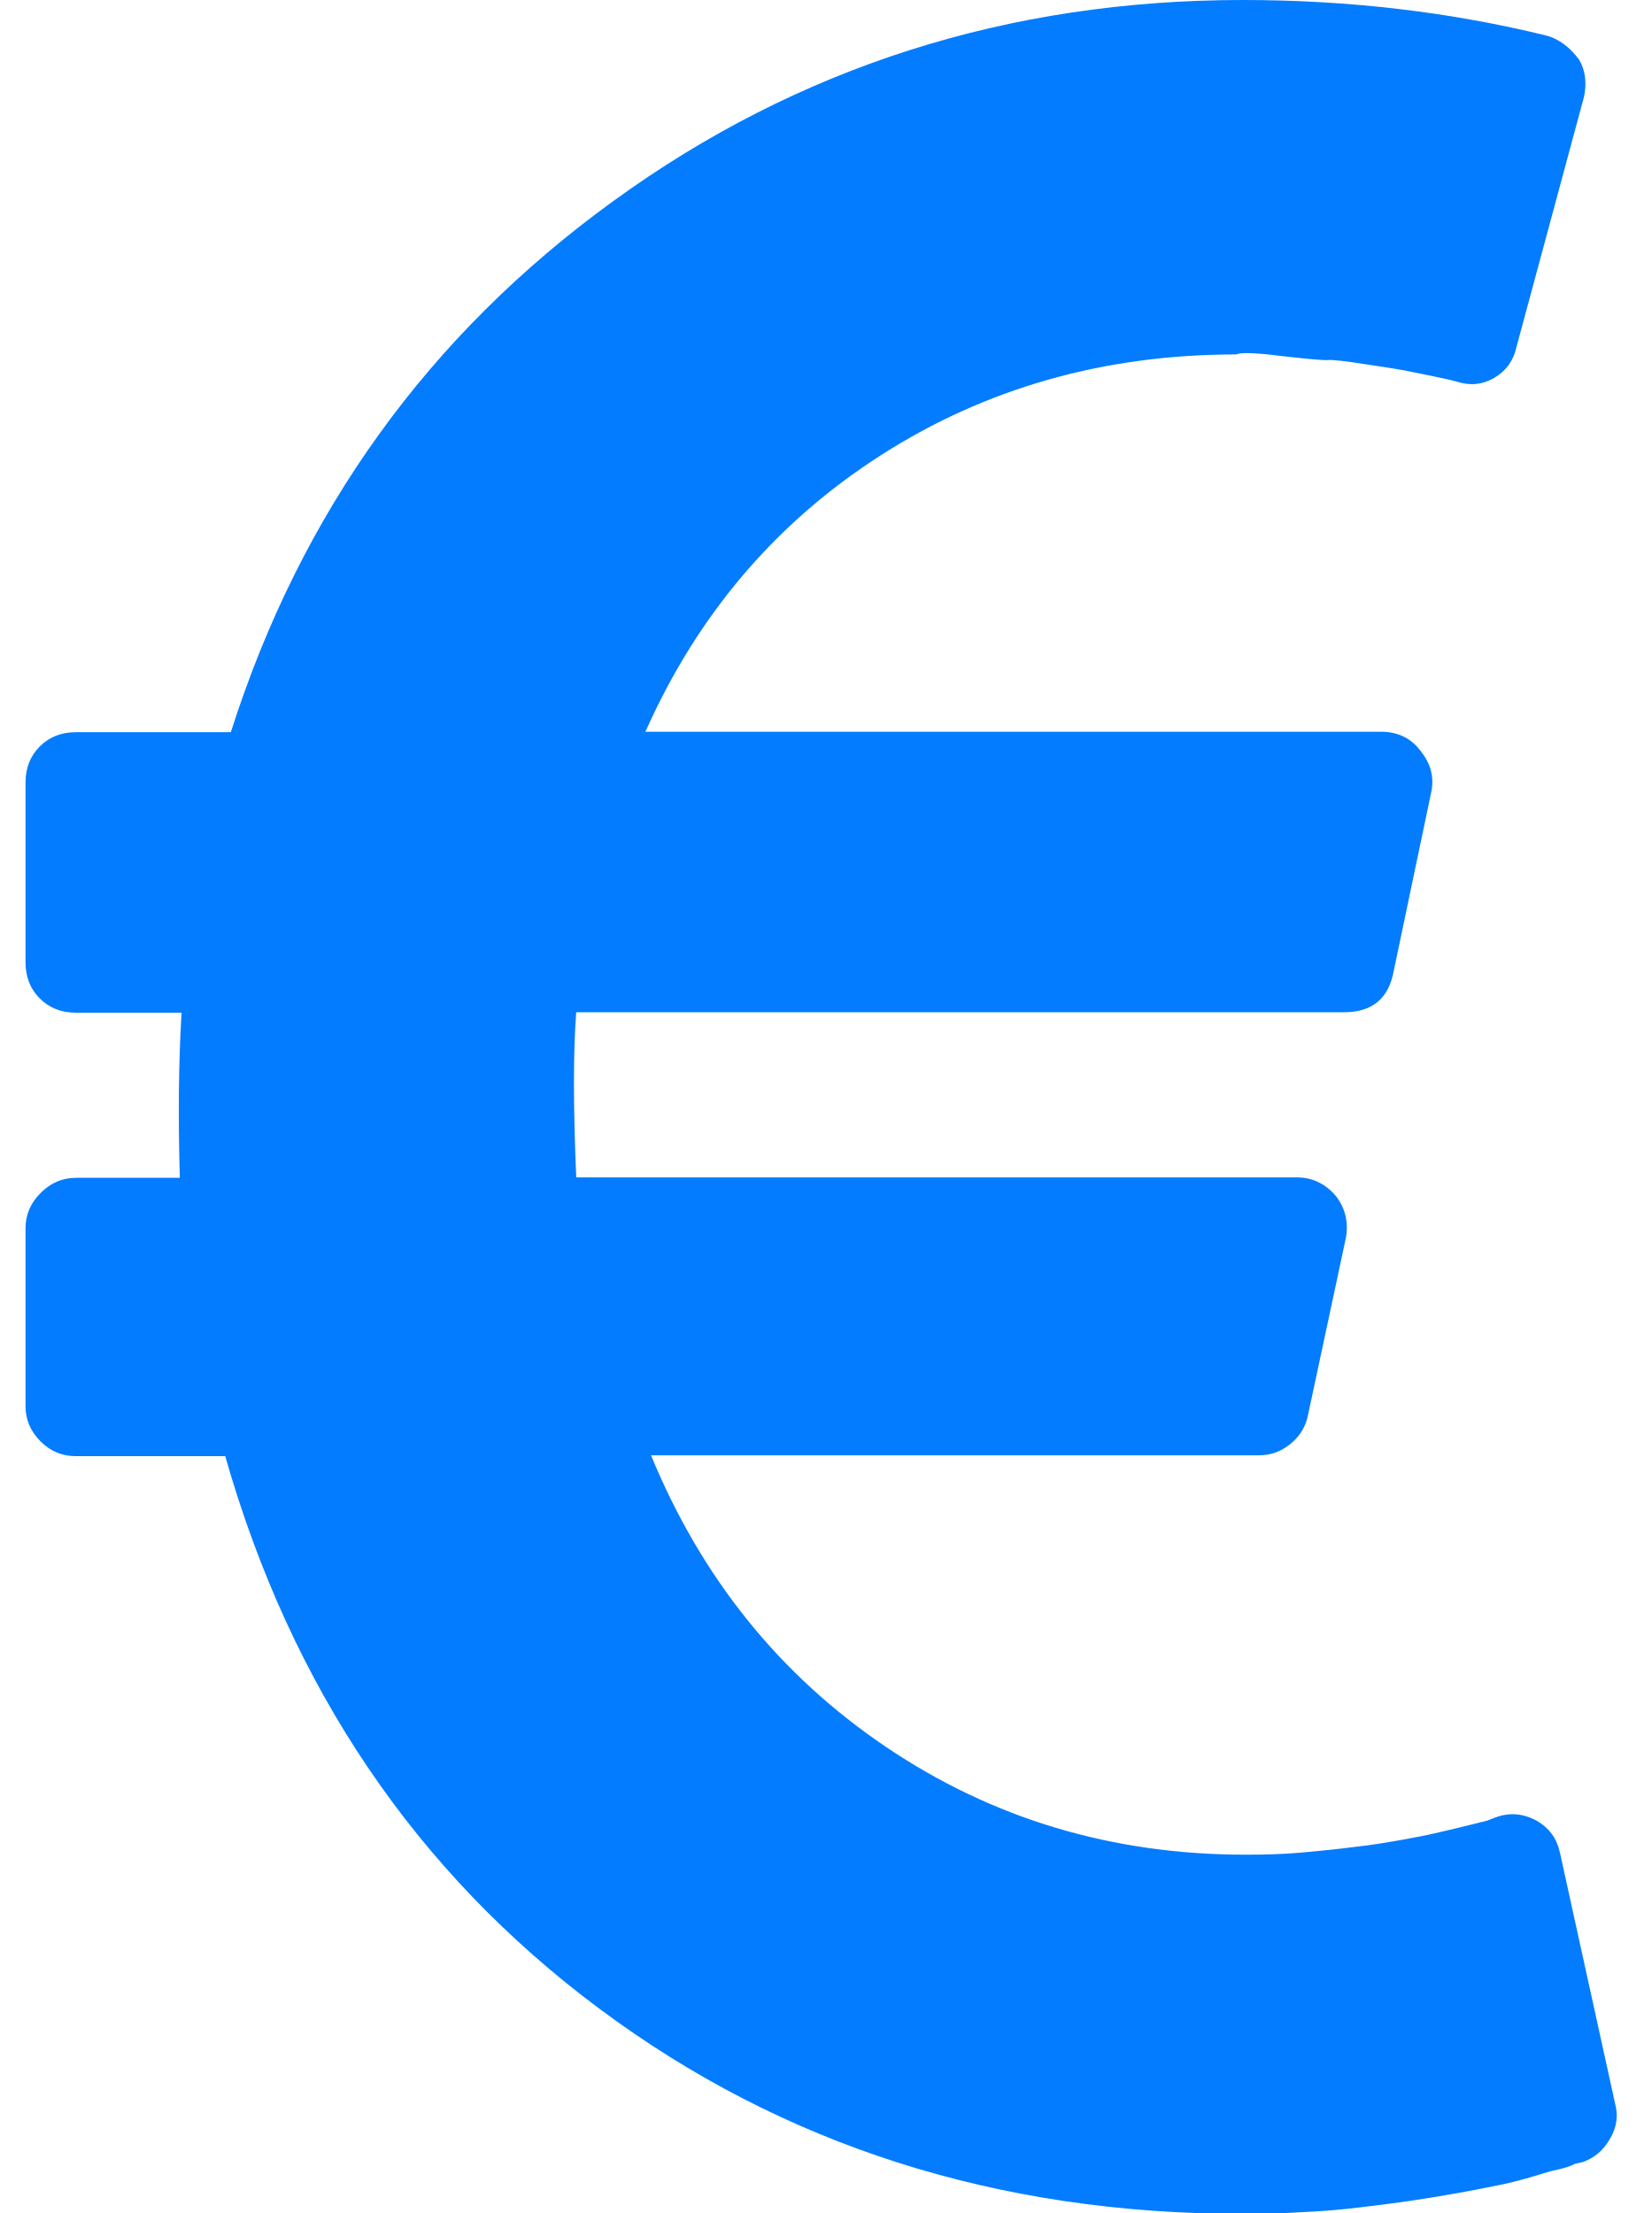
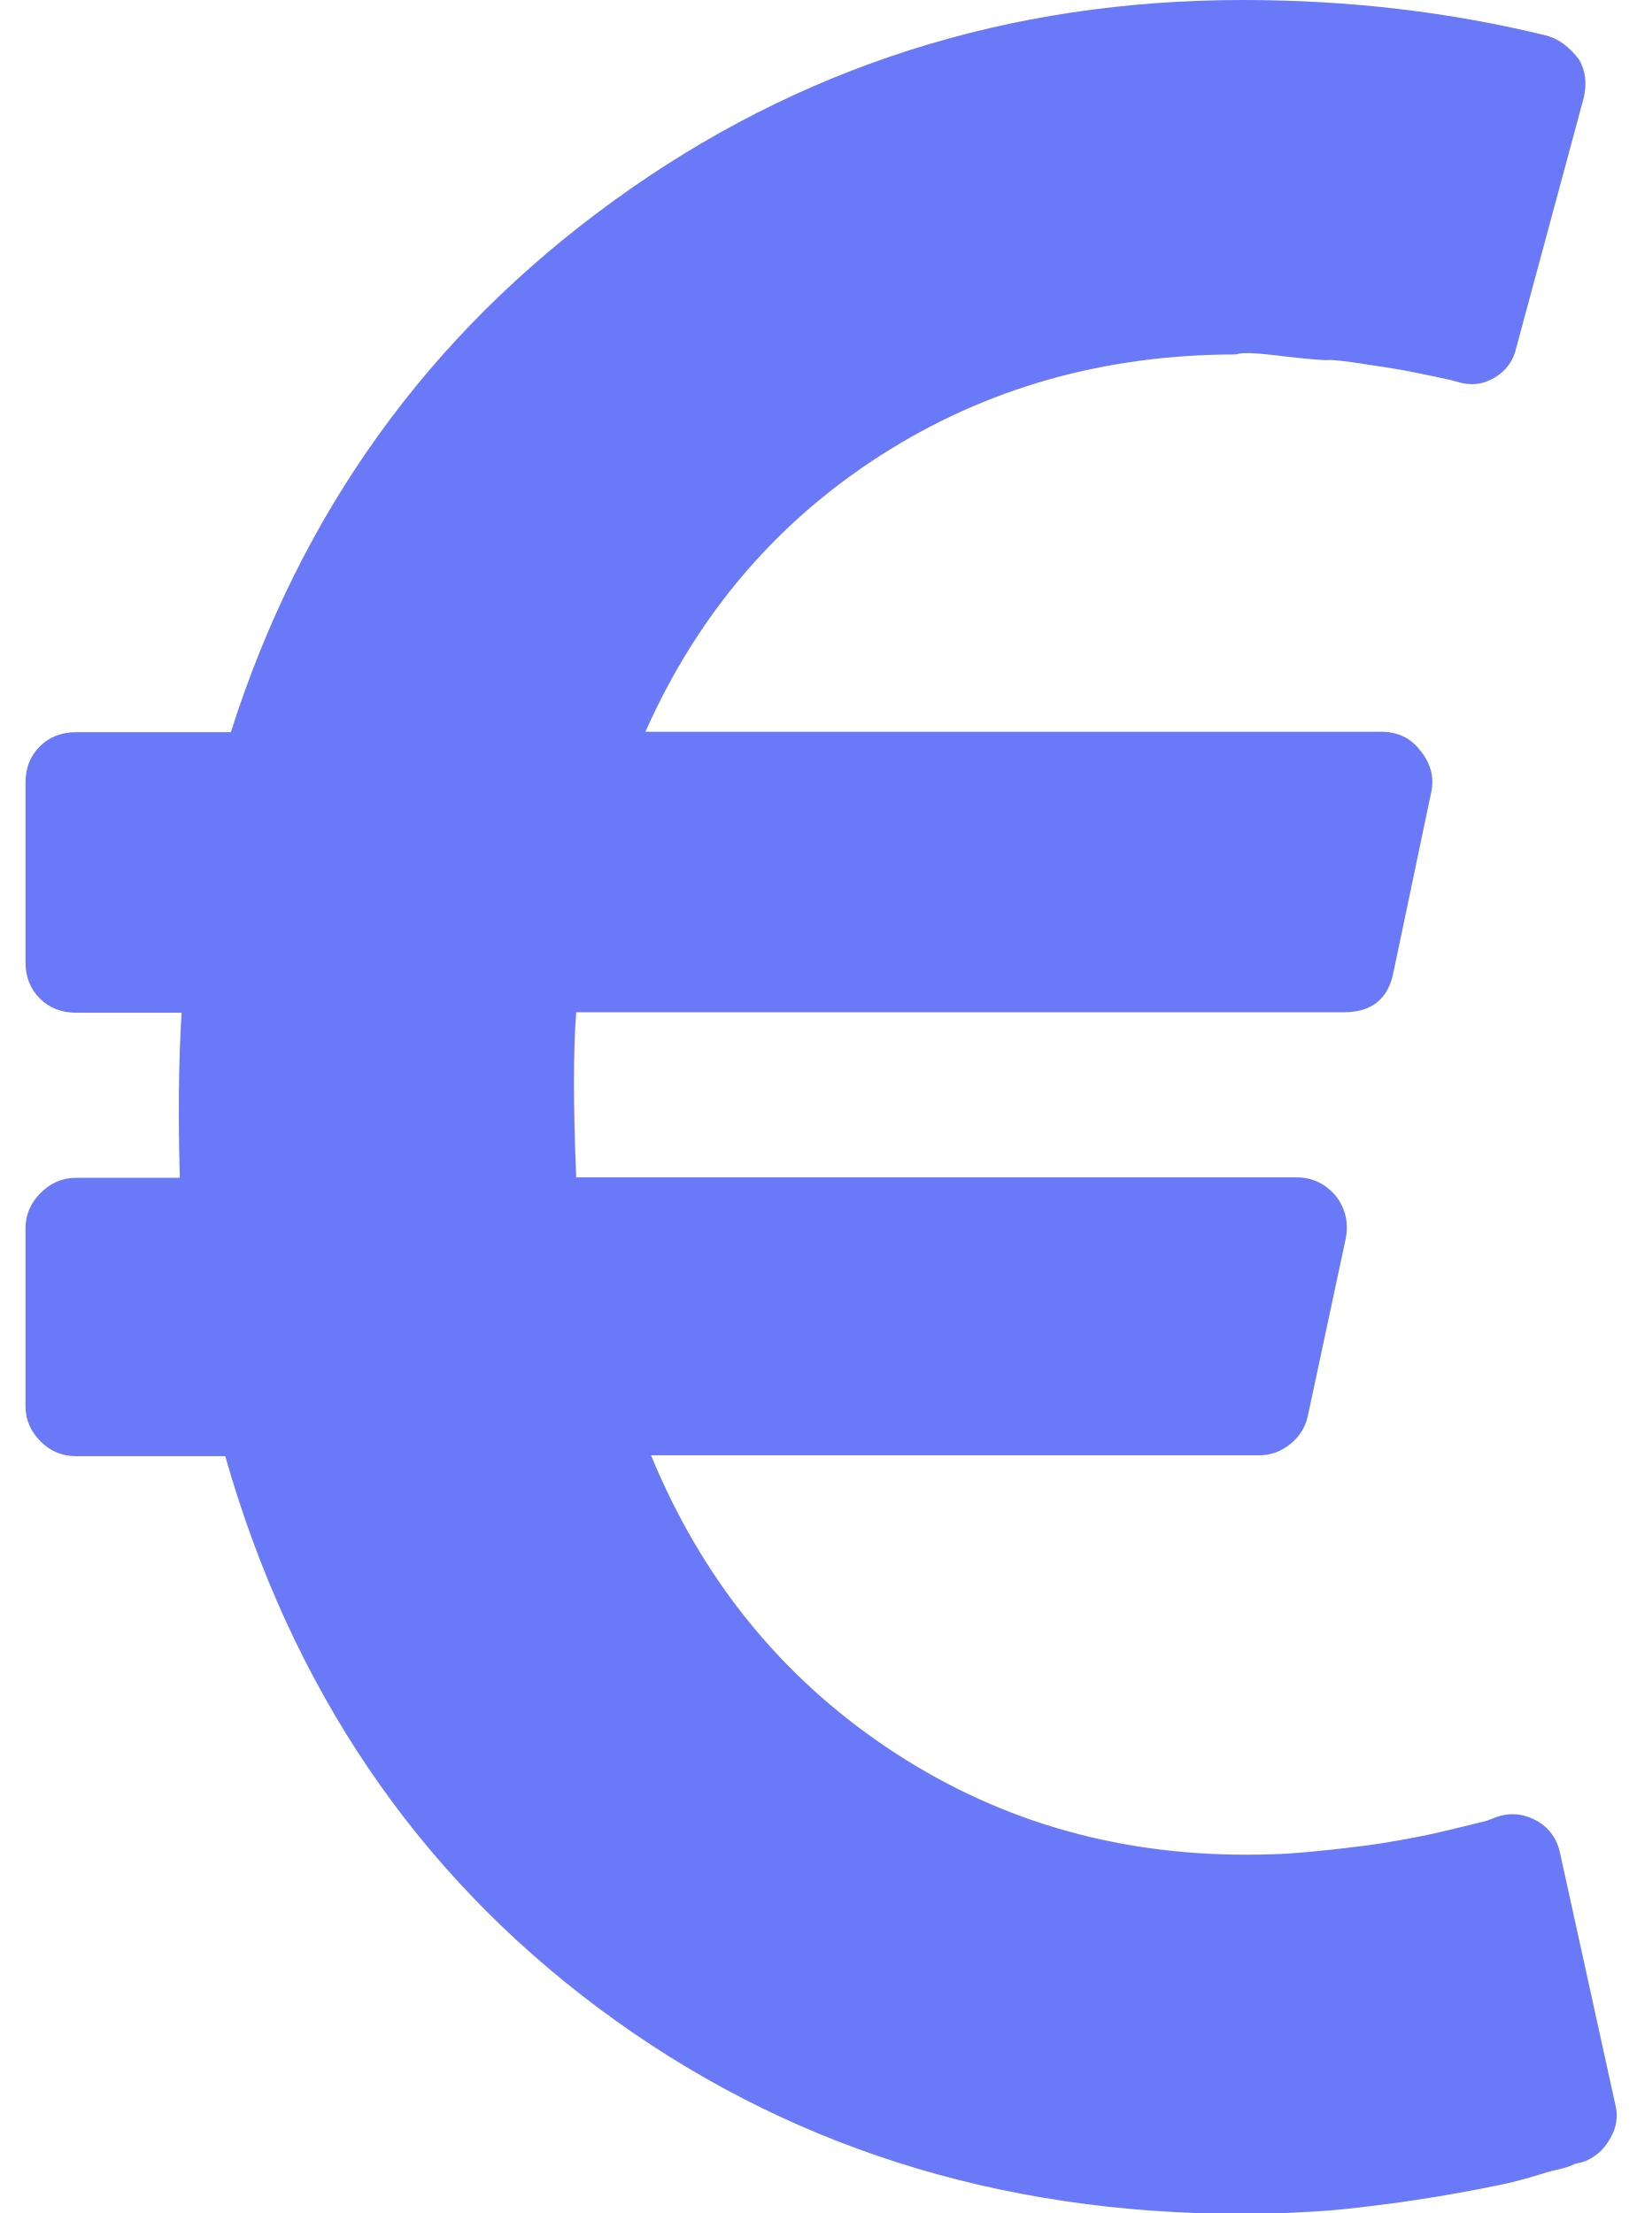
<svg xmlns="http://www.w3.org/2000/svg" version="1.1" id="Capa_1" x="0px" y="0px" viewBox="0 0 382 512" style="enable-background:new 0 0 382 512;" xml:space="preserve">
  <style type="text/css">
- 	.st0{fill:#037CFF;}
+ 	.st0{fill:#6979F8;}
</style>
  <g>
    <path class="st0" d="M373.6,486.6l-12.7-57.8c-0.7-3.4-2.5-5.9-5.5-7.6c-3.2-1.7-6.3-1.9-9.5-0.7l-1.8,0.7l-4.4,1.1   c-1.9,0.5-4.2,1-6.7,1.6c-2.5,0.6-5.5,1.2-8.9,1.8c-3.4,0.6-7,1.2-10.7,1.6c-3.8,0.5-7.8,0.9-12.2,1.3c-4.4,0.4-8.7,0.5-13.1,0.5   c-30.8,0-58.5-8.3-83.1-24.9c-24.6-16.6-42.7-39.1-54.4-67.5h140.7c2.7,0,5.1-0.9,7.3-2.7c2.2-1.8,3.5-4.1,4-6.7l8.7-40.7   c0.7-3.6,0-6.9-2.2-9.8c-2.4-2.9-5.5-4.4-9.1-4.4H133.3c-0.7-16.5-0.7-29.2,0-38.2h177.5c6.6,0,10.4-3.1,11.6-9.5l8.7-41.5   c0.7-3.4-0.1-6.5-2.5-9.5c-2.2-2.9-5.2-4.4-9.1-4.4H149.3c12.1-27.2,30.3-48.5,54.5-64c24.2-15.5,51.6-23.3,82.2-23.3   c1-0.5,4.5-0.4,10.7,0.4c6.2,0.7,9.7,1,10.5,0.9c0.8-0.1,4,0.2,9.5,1.1c5.5,0.8,8.2,1.3,8.2,1.3l6.4,1.3c1.8,0.4,3.2,0.7,4.2,0.9   l1.5,0.4c3.1,1,6,0.7,8.7-0.9c2.7-1.6,4.4-3.9,5.1-7.1l15.6-57.8c0.7-3.2,0.4-6.1-1.1-8.7c-2.2-2.9-4.6-4.7-7.3-5.5   C335.7,2.8,312.2,0,287.5,0c-54.3,0-102.9,15.5-145.6,46.5c-42.8,31-72.3,72-88.5,122.9H17.6c-3.4,0-6.2,1.1-8.4,3.3   c-2.2,2.2-3.3,5-3.3,8.4v41.5c0,3.4,1.1,6.2,3.3,8.4c2.2,2.2,5,3.3,8.4,3.3H42c-0.7,11.6-0.8,24.4-0.4,38.2h-24   c-3.2,0-5.9,1.2-8.2,3.5c-2.3,2.3-3.5,5-3.5,8.2v41.1c0,3.2,1.2,5.9,3.5,8.2c2.3,2.3,5,3.4,8.2,3.4h34.5   c15.3,53.6,44.1,96.2,86.5,127.8c42.4,31.6,92,47.5,148.7,47.5c4.6,0,9.3-0.1,14-0.4c4.7-0.2,9.2-0.6,13.3-1.1   c4.1-0.5,8.2-1,12.2-1.6c4-0.6,7.6-1.2,10.9-1.8c3.3-0.6,6.4-1.2,9.3-1.8c2.9-0.6,5.5-1.3,7.8-2c2.3-0.7,4.2-1.3,5.8-1.6   c1.6-0.4,2.9-0.8,3.8-1.3l1.8-0.4c2.7-1,4.7-2.7,6.2-5.3C374,492.2,374.4,489.5,373.6,486.6z" />
  </g>
</svg>
